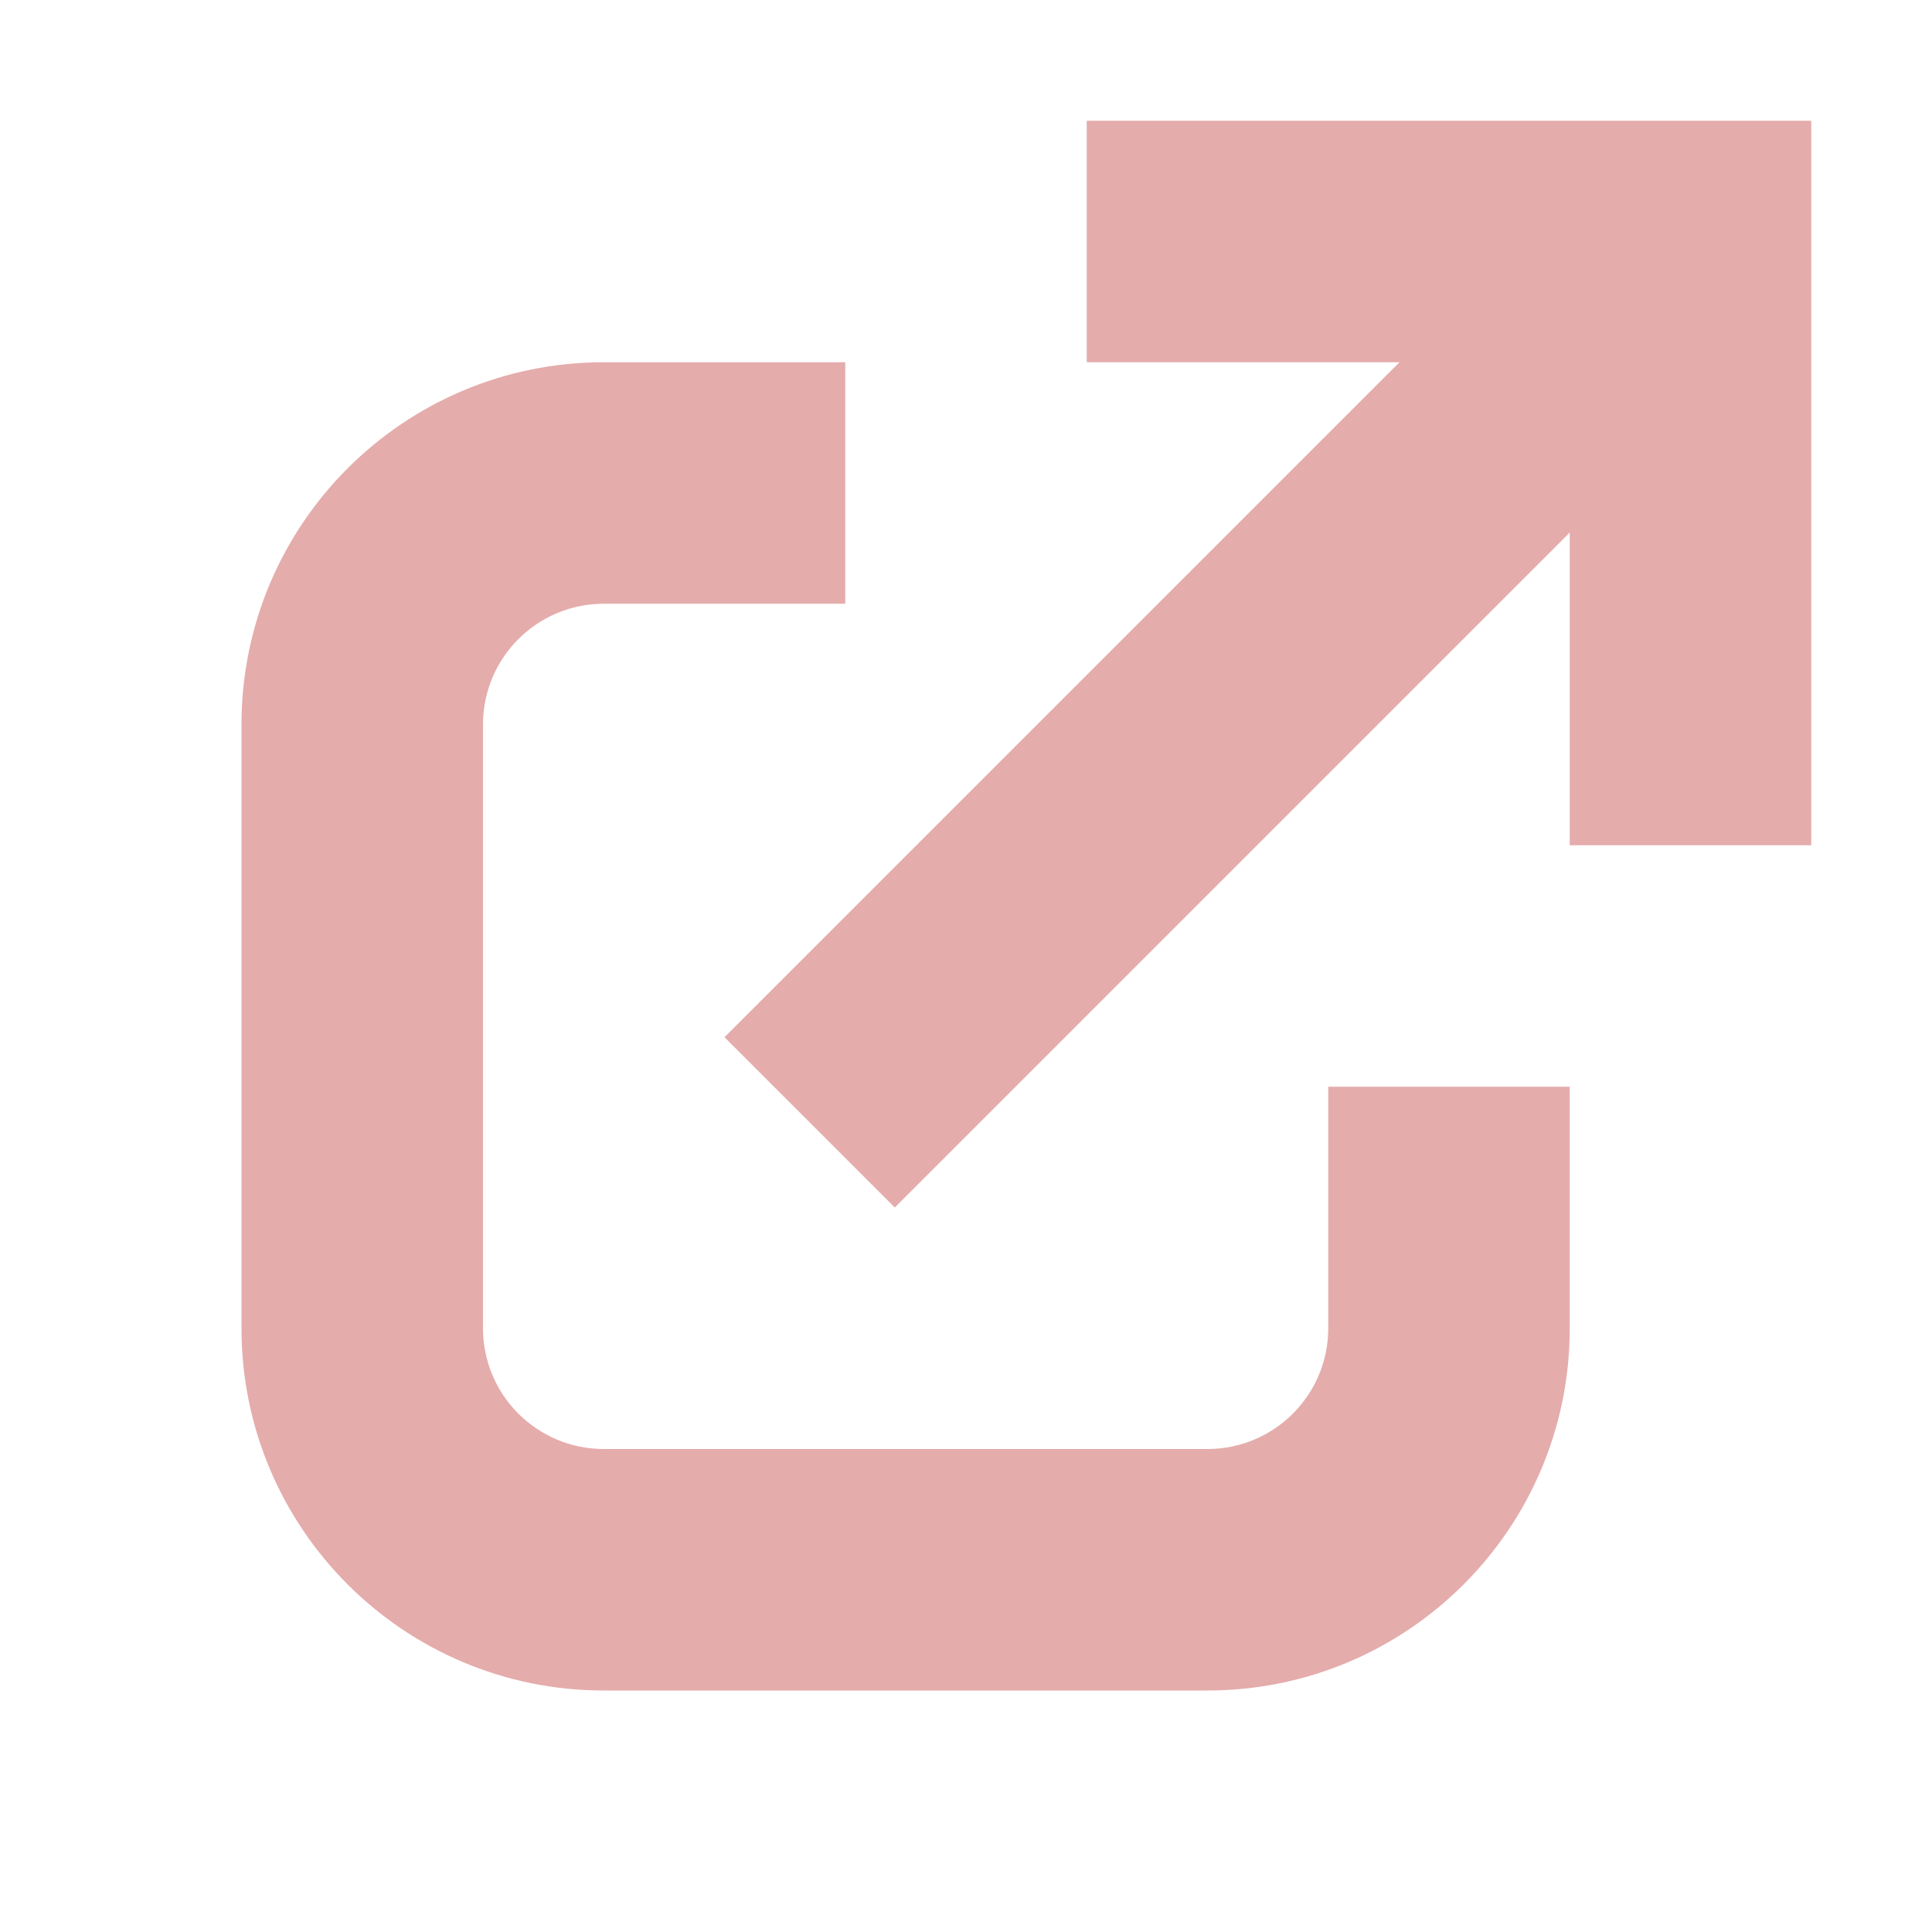
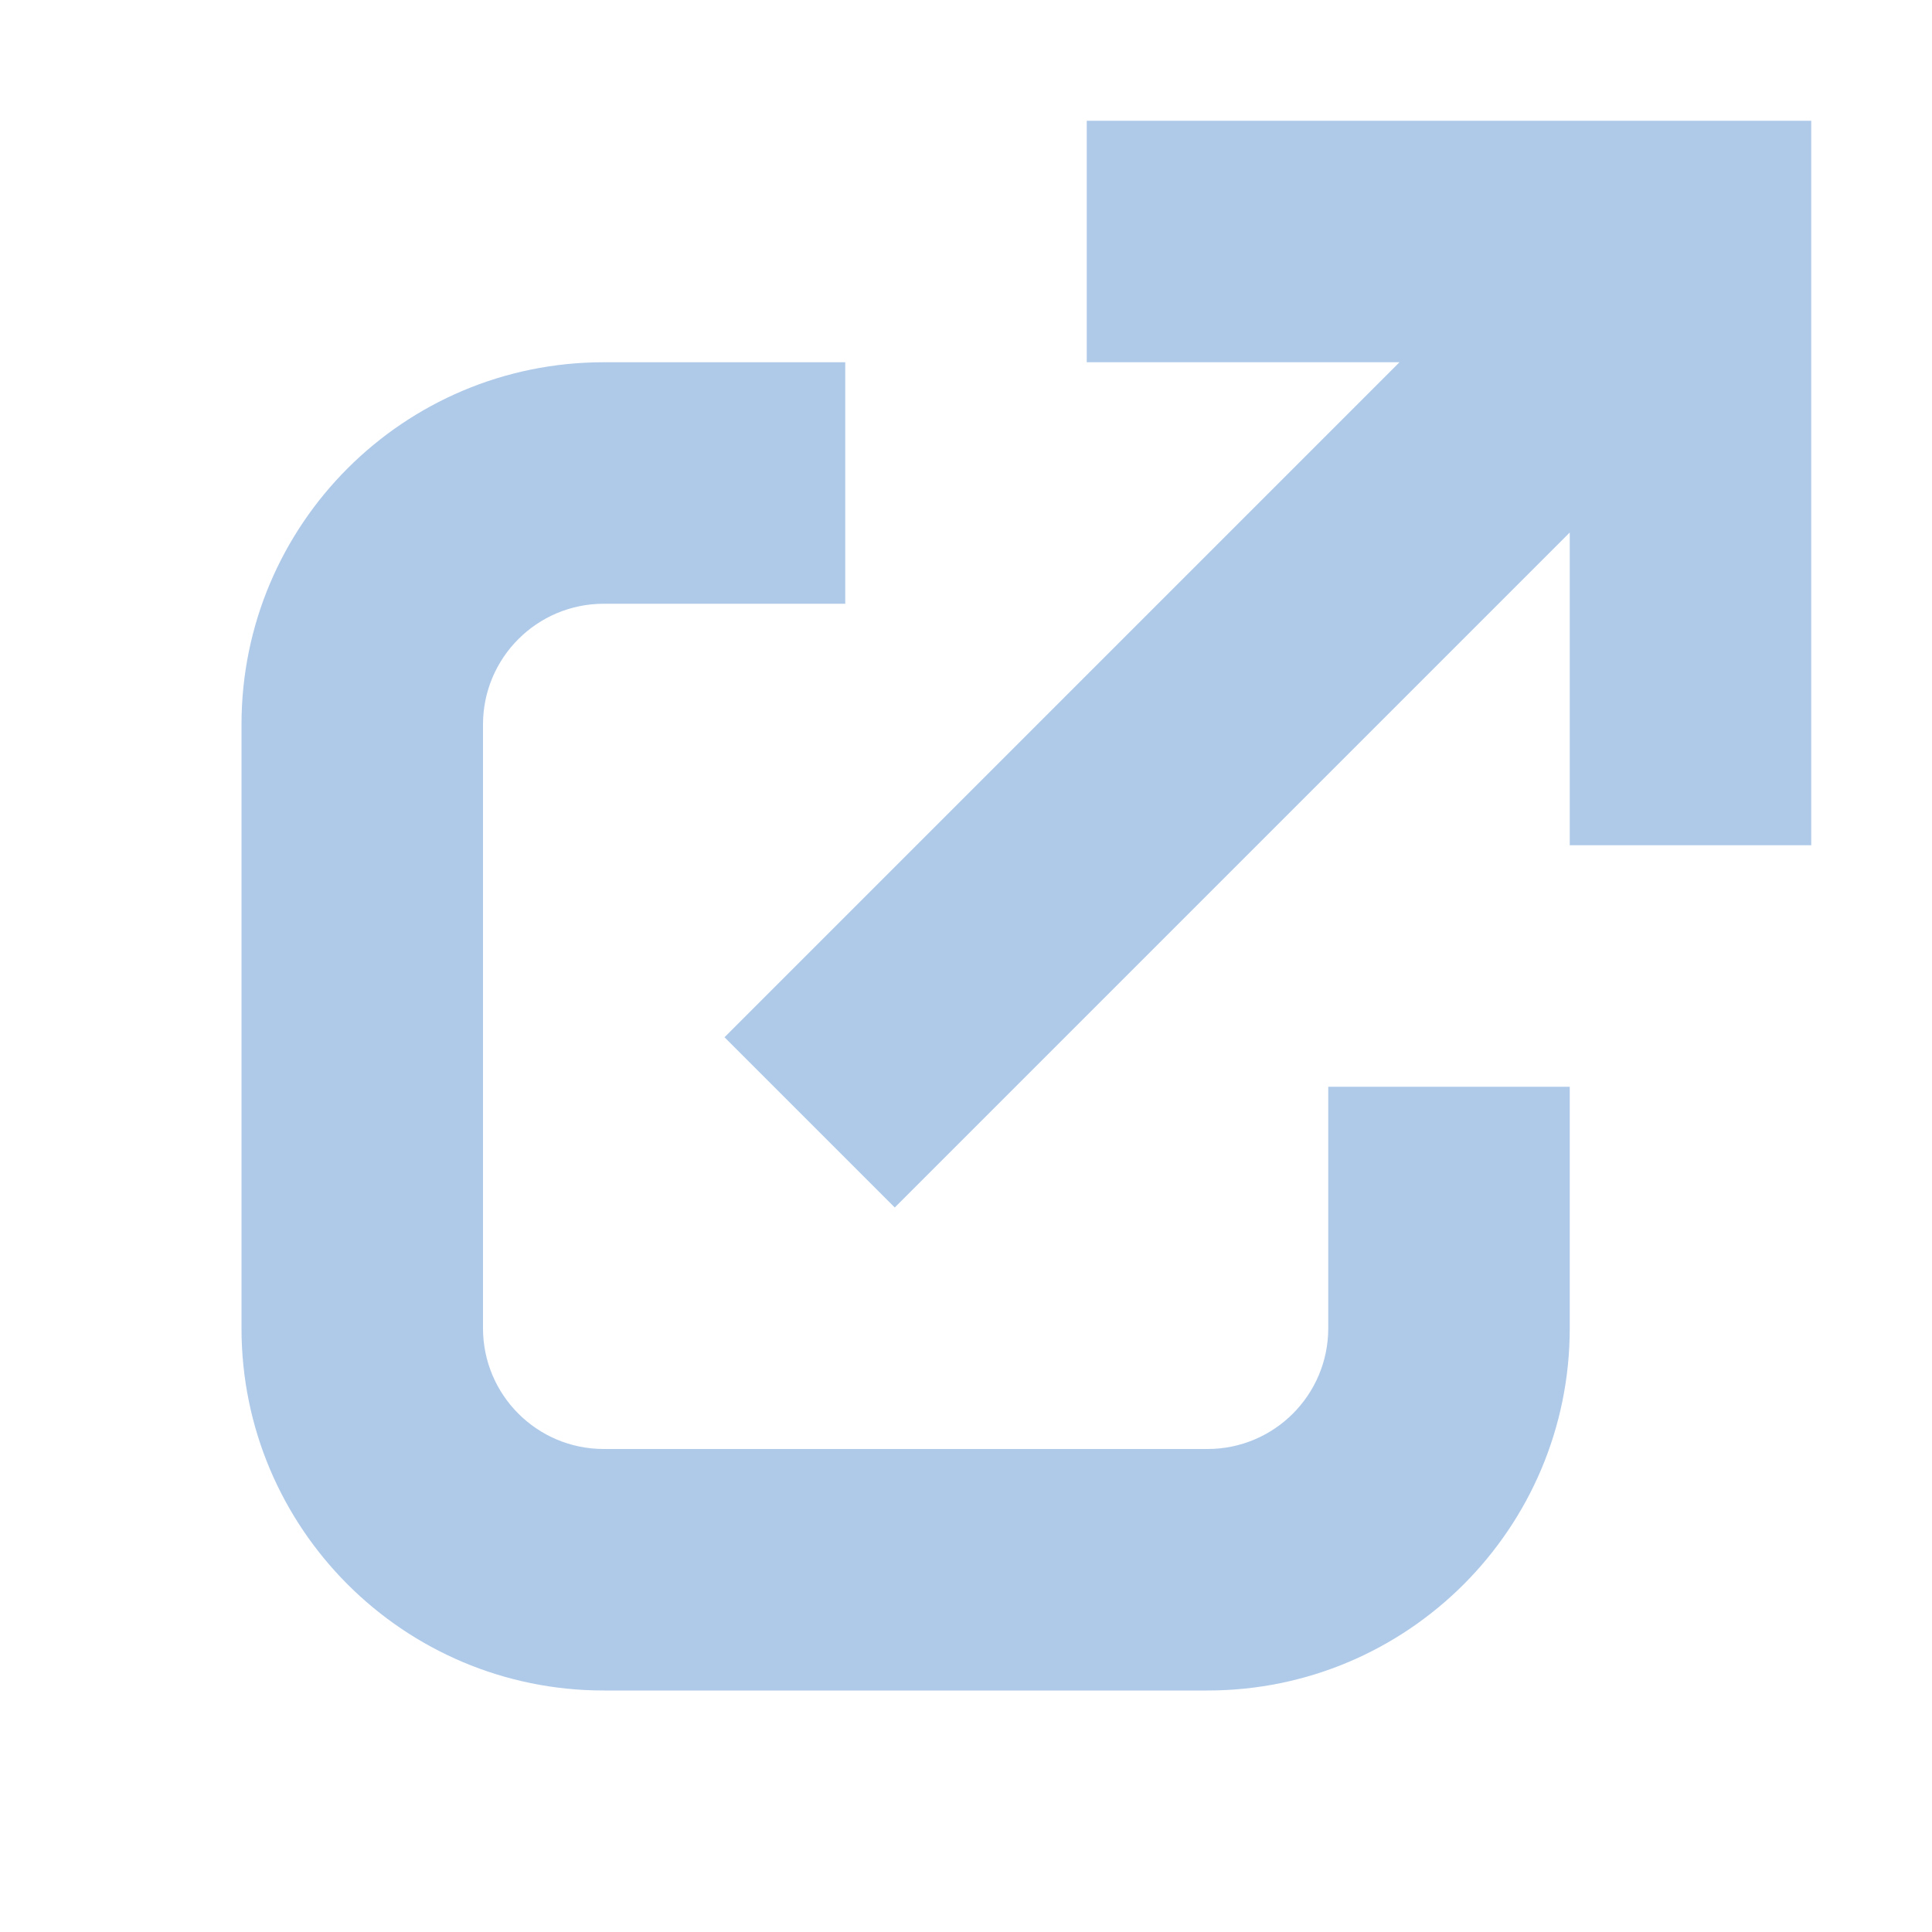
- <svg xmlns="http://www.w3.org/2000/svg" viewBox="0 0 16 16" data-supported-dps="16x16" fill="#c5424270" class="mercado-match" width="14" height="14" focusable="false">
+ <svg xmlns="http://www.w3.org/2000/svg" viewBox="0 0 16 16" data-supported-dps="16x16" fill="#0057bb50" class="mercado-match" width="14" height="14" focusable="false">
  <path d="M15 1v6h-2V4.41L7.41 10 6 8.59 11.59 3H9V1zm-4 10a1 1 0 01-1 1H5a1 1 0 01-1-1V6a1 1 0 011-1h2V3H5a3 3 0 00-3 3v5a3 3 0 003 3h5a3 3 0 003-3V9h-2z" />
</svg>
